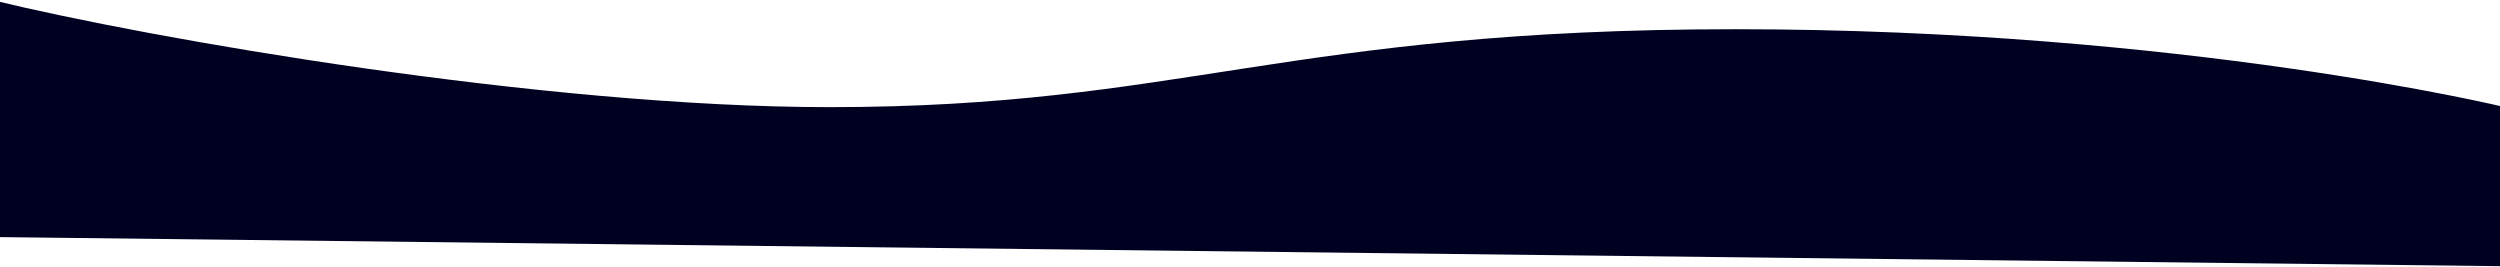
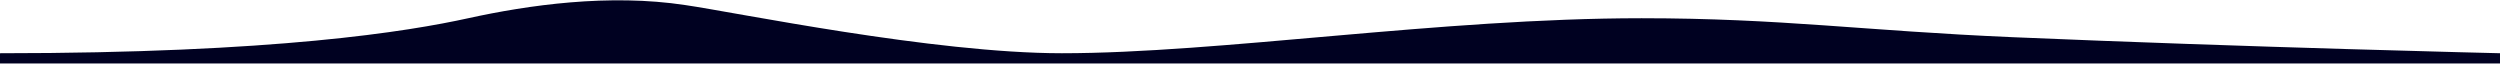
- <svg xmlns="http://www.w3.org/2000/svg" width="1540" height="164" viewBox="0 0 1540 164" fill="none">
-   <path d="M511 66C334.935 66 93.667 24 -5 0V146L1543 164V66C1543 66 1345 18 1069 18C793 18 727 66 511 66Z" fill="#000121" />
+ <svg xmlns="http://www.w3.org/2000/svg" width="3428" height="87" viewBox="0 0 3428 87">
+   <path fill="#000121" d="M1456,73 C1279.935,73 1009,17 940,7 C835,-9 724,7 642,25 C560,43 379,73 -2.27373675e-13,73 L-2.27373675e-13,87 L3428,87 C3428,77.667 3428,73 3428,73 C3428,73 3086.648,64.98 2760,51 C2555.597,42.252 2442,25 2251,25 C1975,25 1672,73 1456,73 Z" />
</svg>
